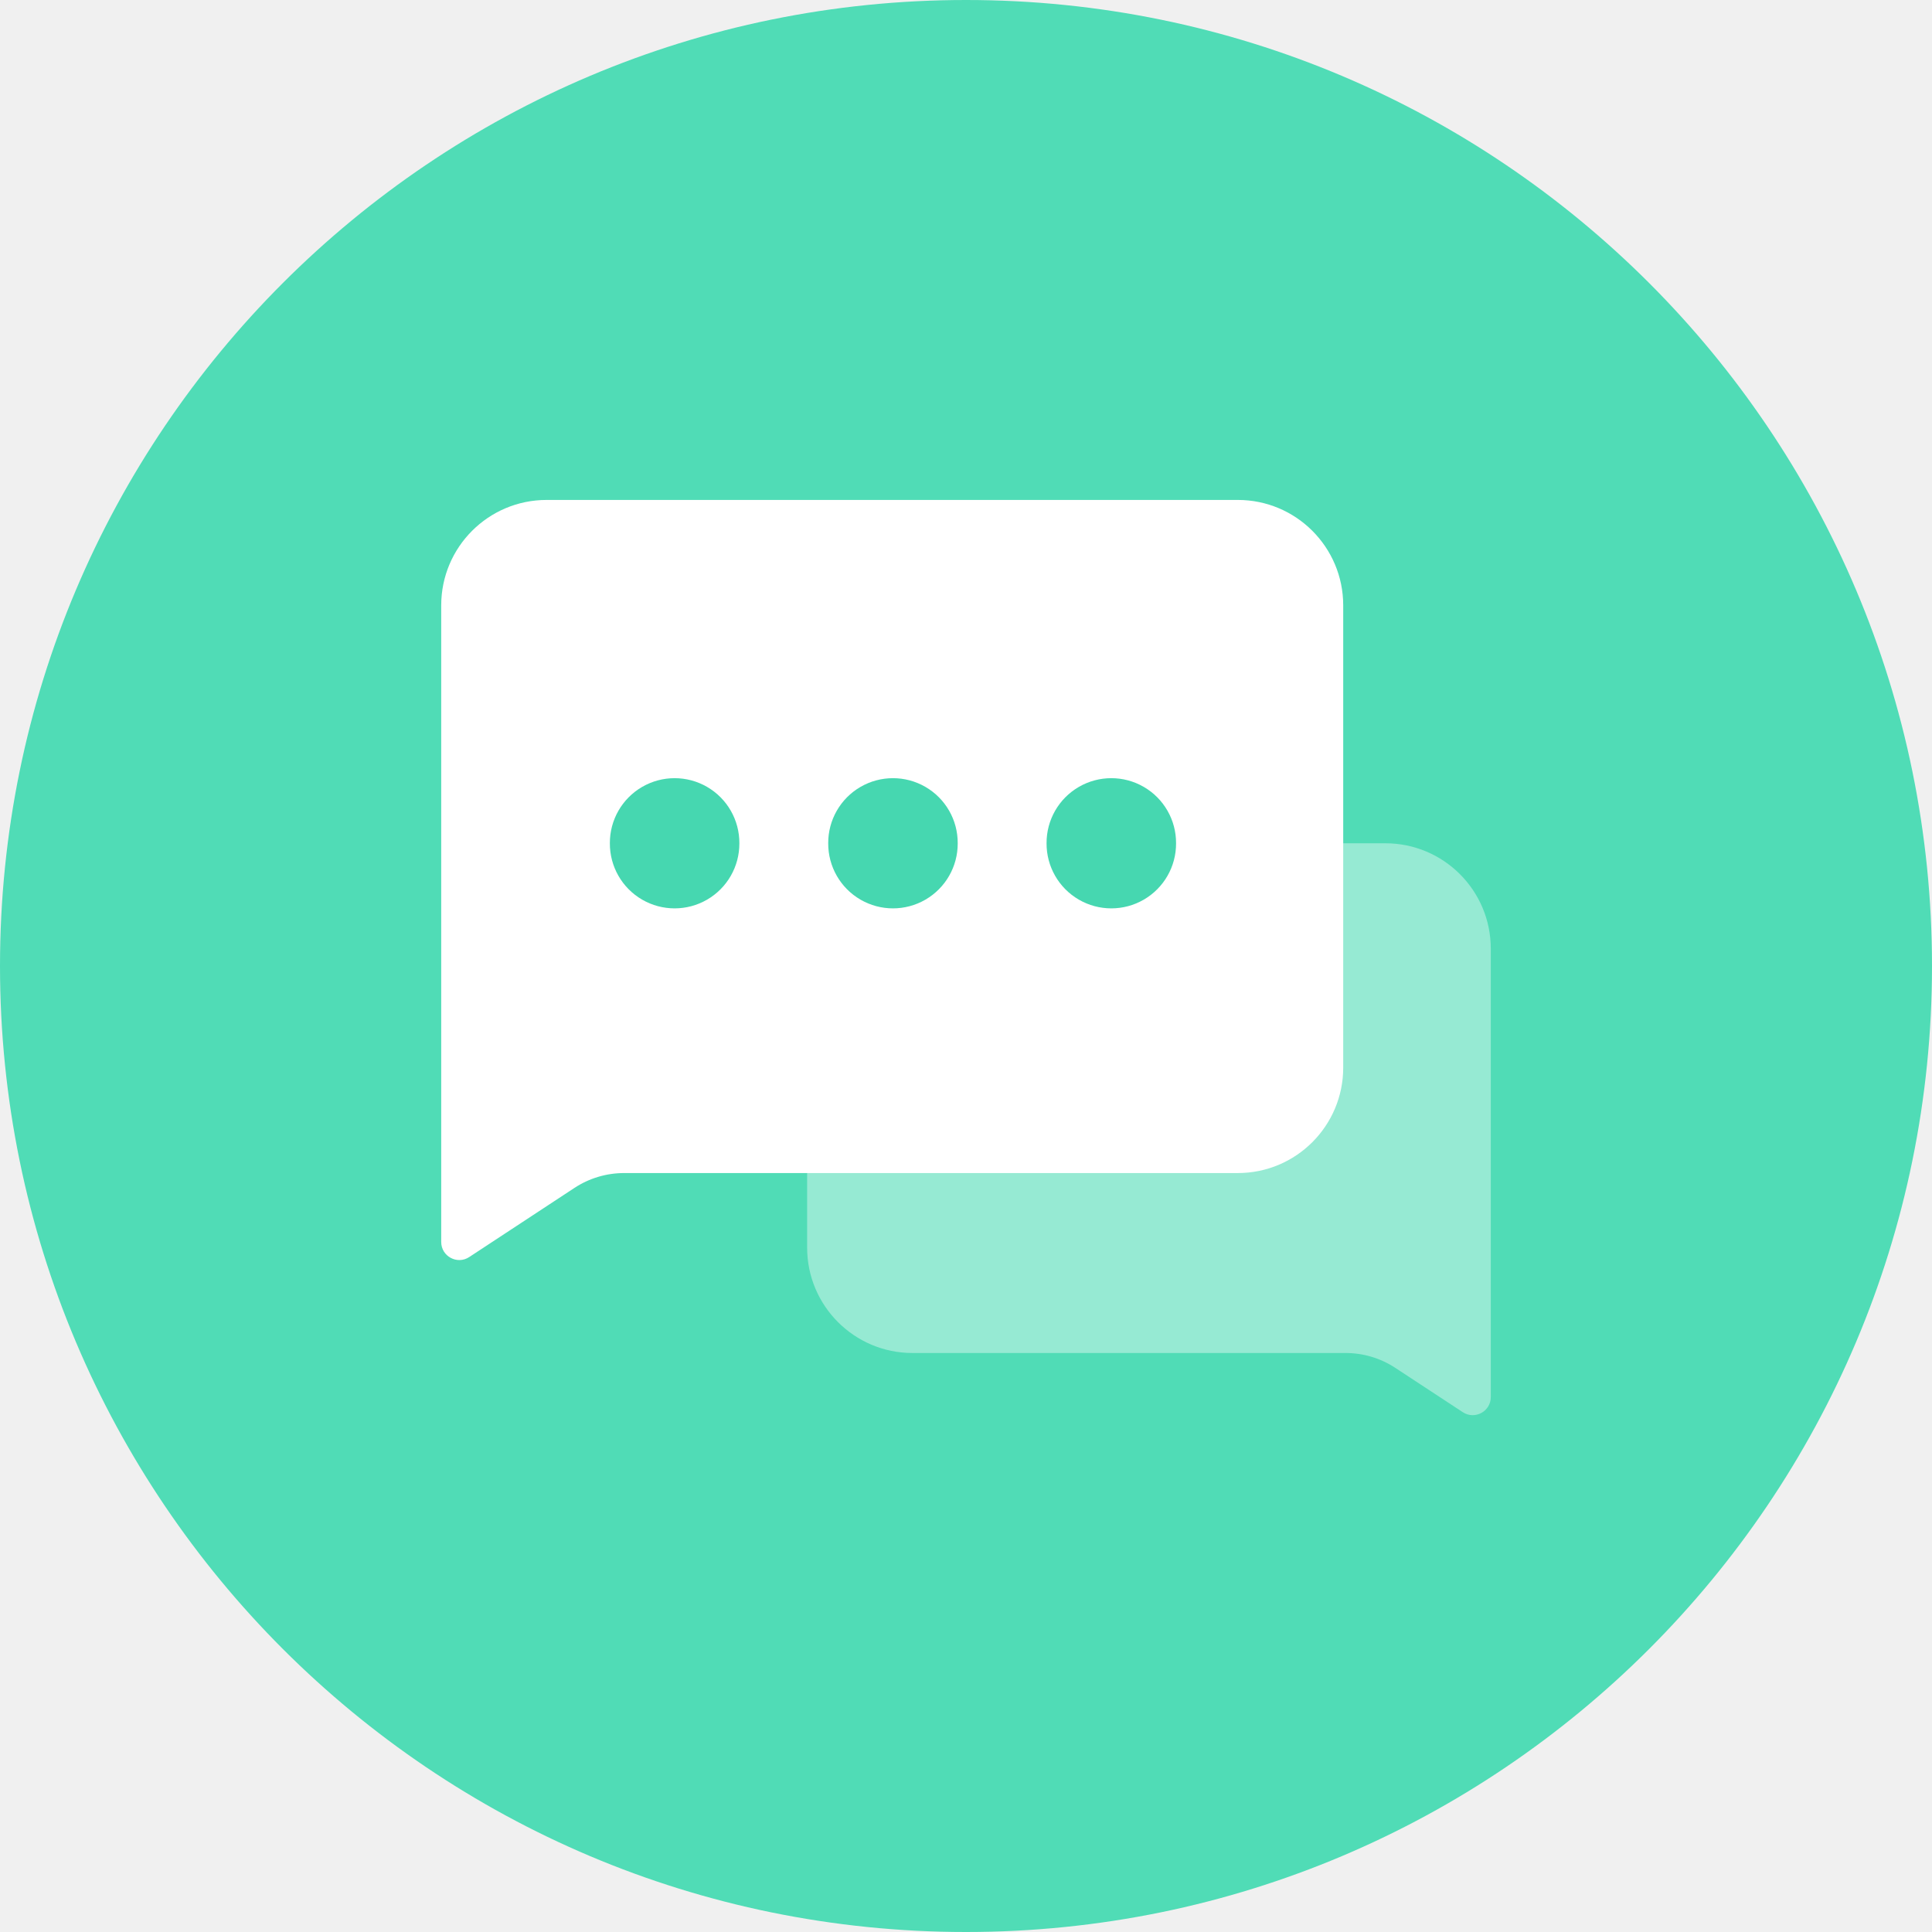
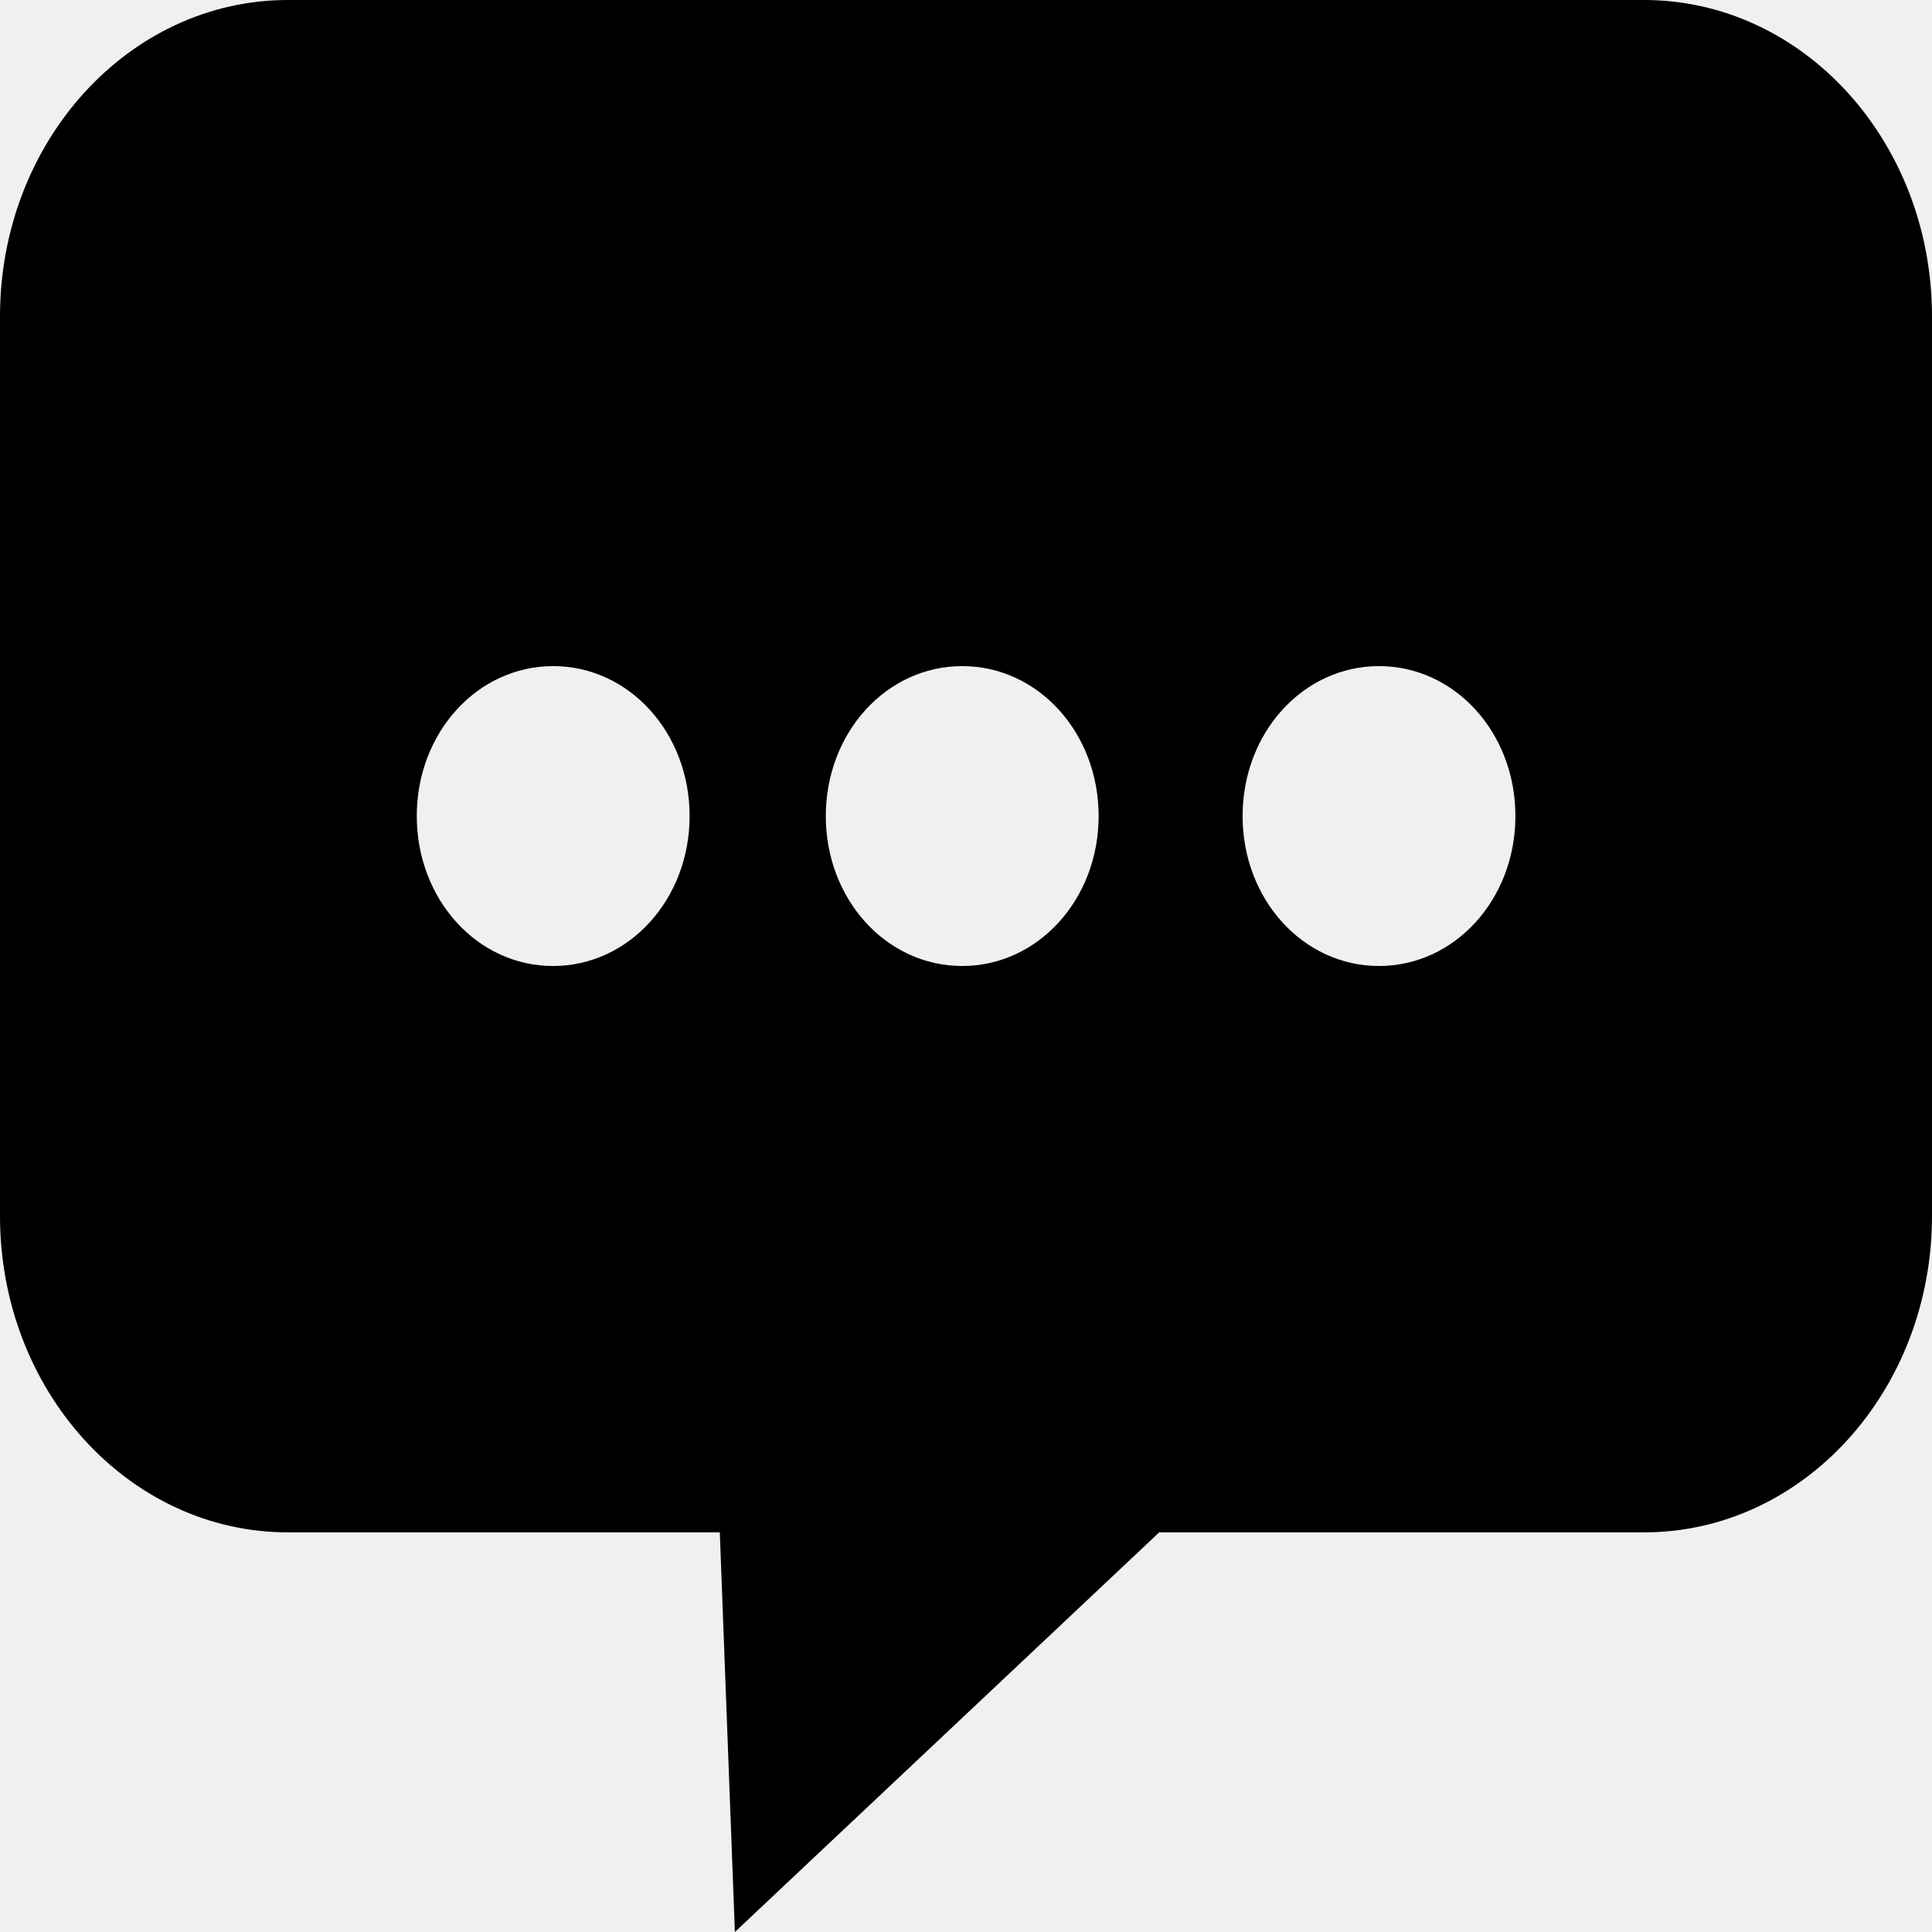
- <svg xmlns="http://www.w3.org/2000/svg" t="1699460574600" class="icon" viewBox="0 0 1024 1024" version="1.1" p-id="1651" width="200" height="200">
-   <path d="M512 512m-512 0a512 512 0 1 0 1024 0 512 512 0 1 0-1024 0Z" fill="#50DCB6" p-id="1652" />
-   <path d="M790.148 502.822c0-30.856-25.013-55.869-55.869-55.869H483.666c-30.856 0-55.869 25.013-55.869 55.869v158.433c0 30.856 25.013 55.869 55.869 55.869h229.558a47.894 47.894 0 0 1 26.28 7.854l35.81 23.508c6.369 4.181 14.833-0.388 14.833-8.007V502.822z" fill="#FFFFFF" fill-opacity=".4" p-id="1653" />
-   <path d="M233.852 320.848c0-30.856 25.013-55.869 55.869-55.869h366.341c30.856 0 55.869 25.013 55.869 55.869v245.026c0 30.856-25.013 55.869-55.869 55.869H330.782a47.894 47.894 0 0 0-26.295 7.865l-55.799 36.66c-6.369 4.185-14.836-0.384-14.836-8.004V320.848z" fill="#FFFFFF" p-id="1654" />
-   <path d="M357.562 446.952m-34.32 0a34.32 34.32 0 1 0 68.639 0 34.32 34.32 0 1 0-68.639 0Z" fill="#46D7B0" p-id="1655" />
-   <path d="M473.291 446.952m-34.32 0a34.32 34.32 0 1 0 68.639 0 34.32 34.32 0 1 0-68.639 0Z" fill="#46D7B0" p-id="1656" />
-   <path d="M589.019 446.952m-34.32 0a34.32 34.32 0 1 0 68.639 0 34.32 34.32 0 1 0-68.639 0Z" fill="#46D7B0" p-id="1657" />
+ <svg xmlns="http://www.w3.org/2000/svg" width="128" height="128">
+   <path d="M0 20.967v59.59c0 11.59 8.537 20.966 19.075 20.966h28.613l1 26.477L76.8 101.523h32.125c10.538 0 19.075-9.377 19.075-20.966v-59.59C128 9.377 119.463 0 108.925 0h-89.85C8.538 0 0 9.377 0 20.967zm82.325 33.1c0-5.524 4.013-9.935 9.037-9.935 5.026 0 9.038 4.41 9.038 9.934 0 5.524-4.025 9.934-9.038 9.934-5.024 0-9.037-4.41-9.037-9.934zm-27.613 0c0-5.524 4.013-9.935 9.038-9.935s9.037 4.41 9.037 9.934c0 5.524-4.025 9.934-9.037 9.934-5.025 0-9.038-4.41-9.038-9.934zm-27.1 0c0-5.524 4.013-9.935 9.038-9.935s9.038 4.41 9.038 9.934c0 5.524-4.026 9.934-9.05 9.934-5.013 0-9.025-4.41-9.025-9.934z" />
</svg>
